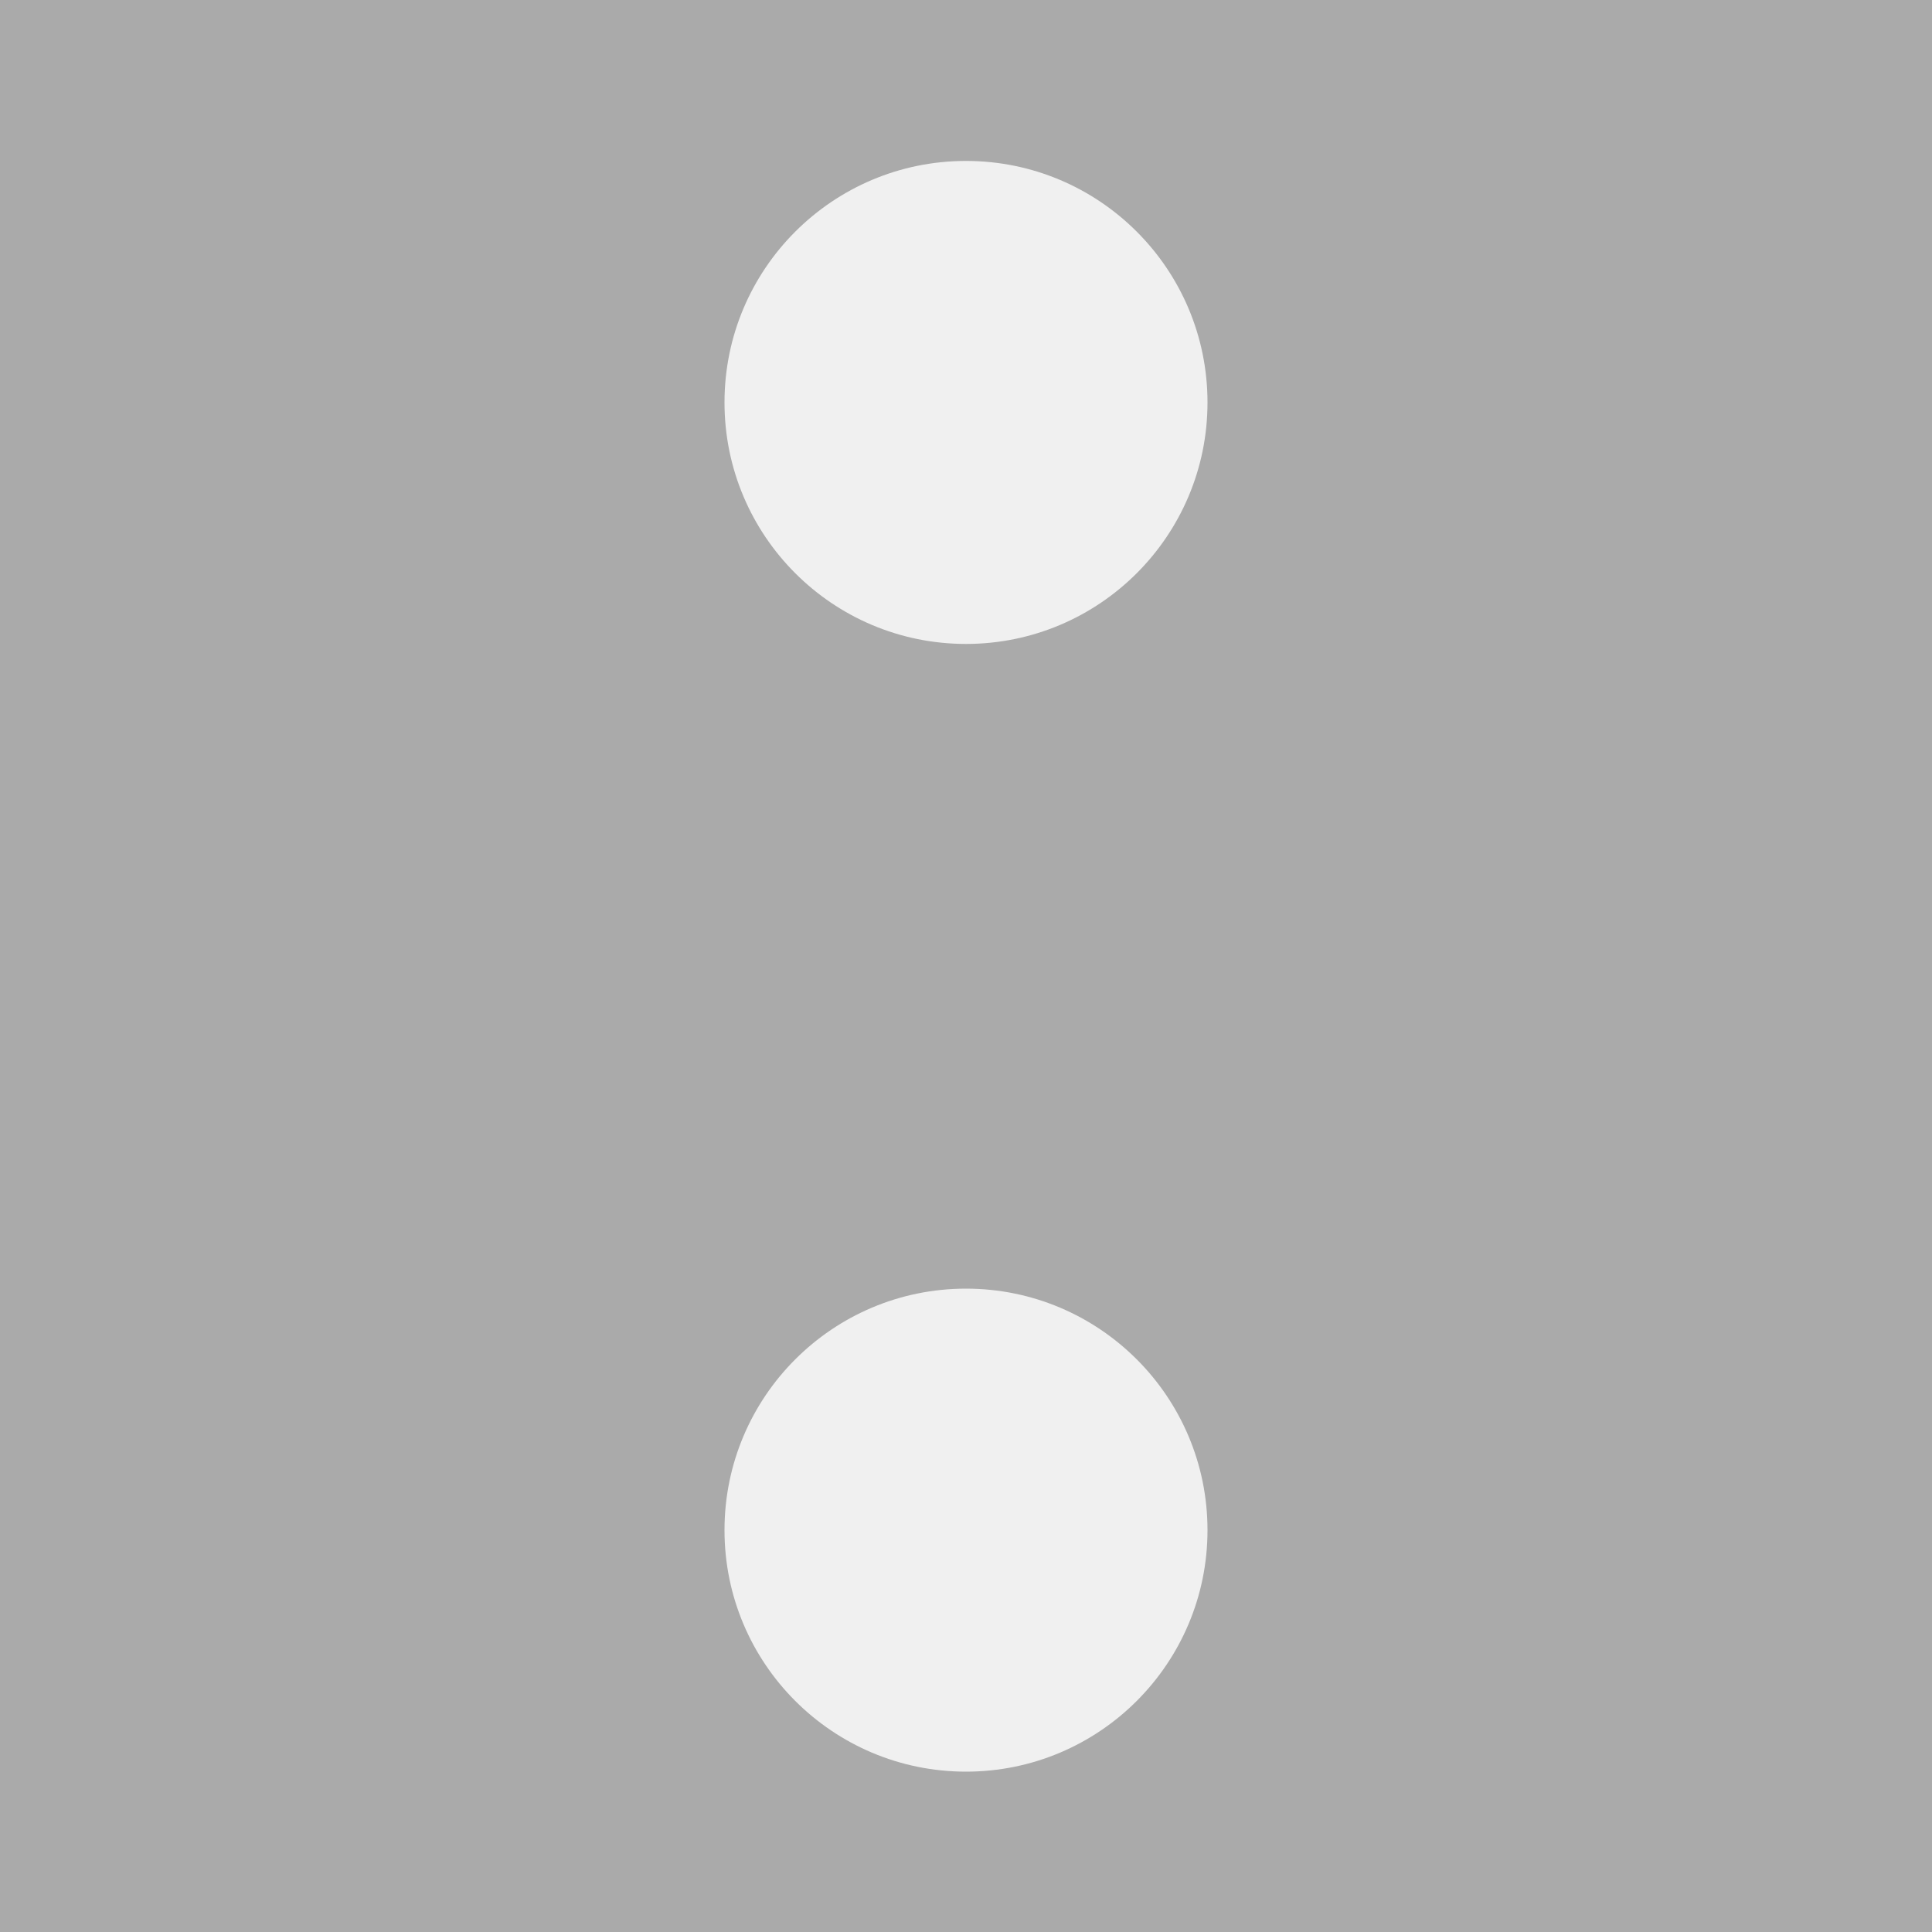
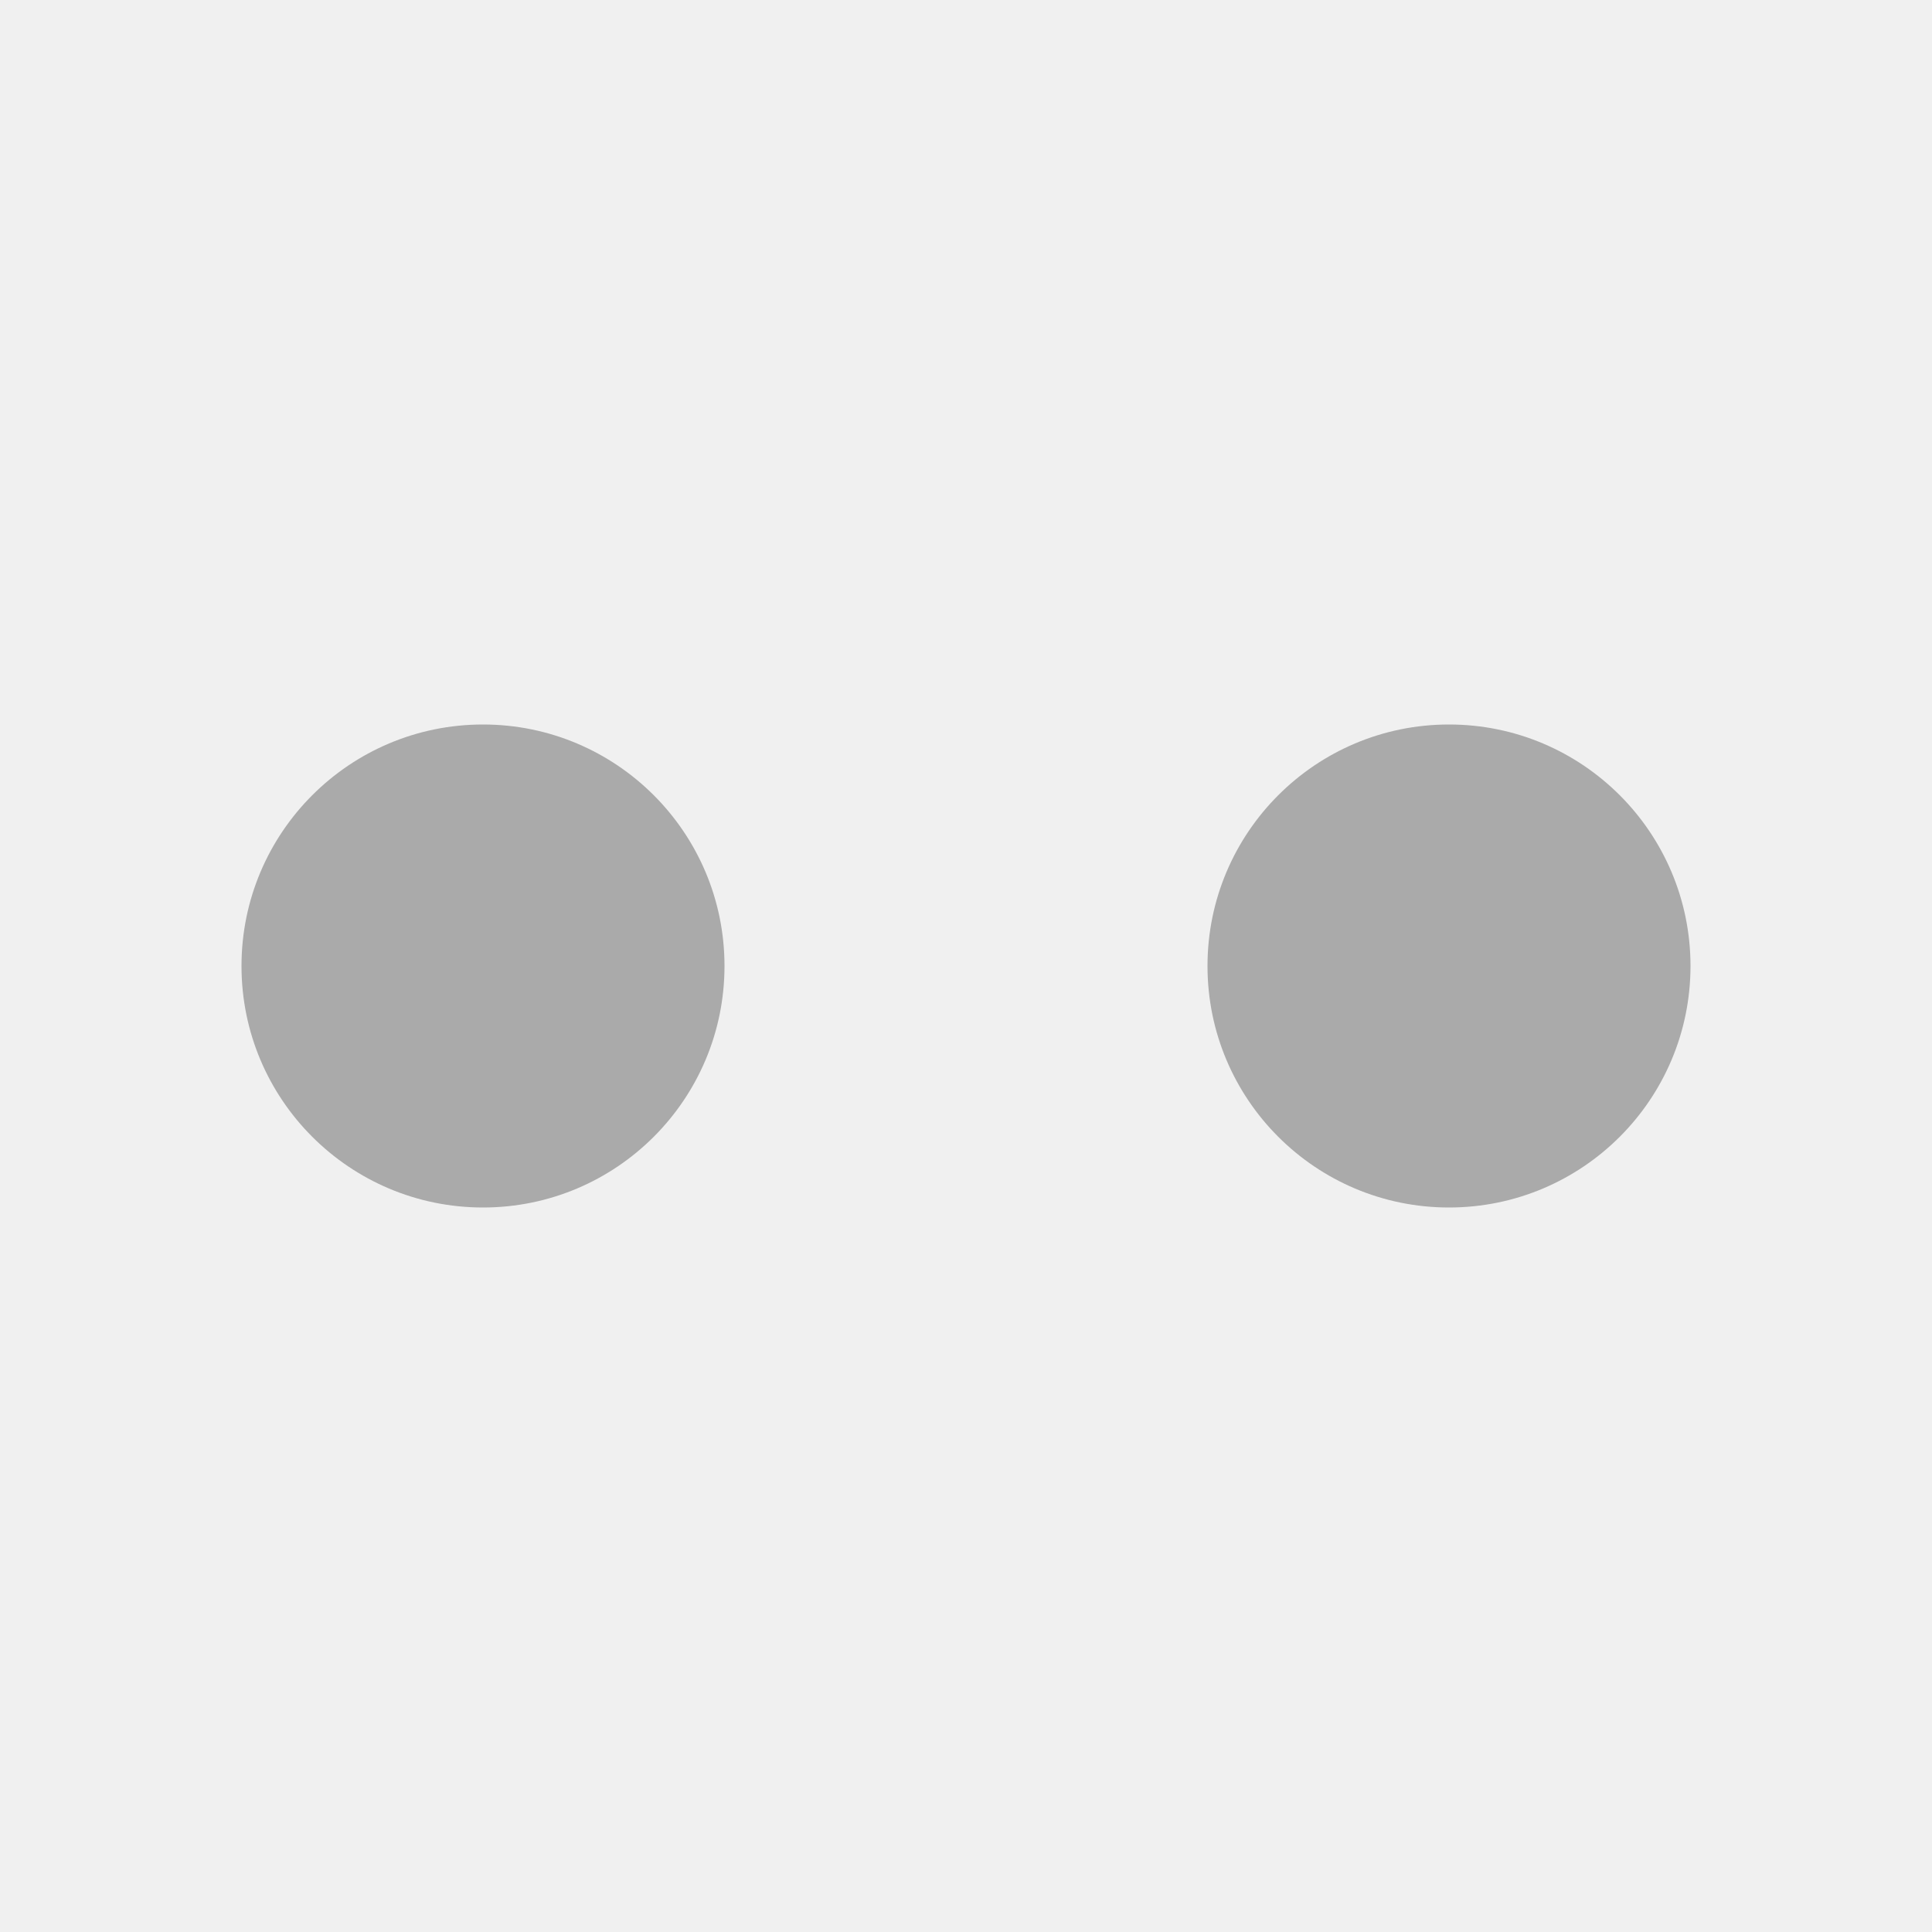
<svg xmlns="http://www.w3.org/2000/svg" version="1.1" id="layer1" x="0px" y="0px" viewBox="0 0 200 200" enable-background="new 0 0 200 200" xml:space="preserve">
  <g>
    <rect class="color1" fill="#FFFFFF" fill-opacity="0" width="200" height="200" />
-     <path class="color0" fill="#AAAAAA" d="M0,0v200h200V0H0z M100,183.4c-13.807,0-25-11.193-25-25c0-13.808,11.193-25,25-25  c13.807,0,25,11.192,25,25C125,172.207,113.807,183.4,100,183.4z M100,66.66c-13.807,0-25-11.193-25-25s11.193-25,25-25  c13.807,0,25,11.193,25,25S113.807,66.66,100,66.66z" />
+     <path class="color0" fill="#AAAAAA" d="M25,100c0-13.807,11.193-25,25-25c13.809,0,25,11.193,25,25c0,13.809-11.191,25-25,25   C36.193,125,25,113.809,25,100z M125,100c0-13.807,11.193-25,25-25s25,11.193,25,25c0,13.809-11.193,25-25,25S125,113.809,125,100z   " />
  </g>
</svg>
